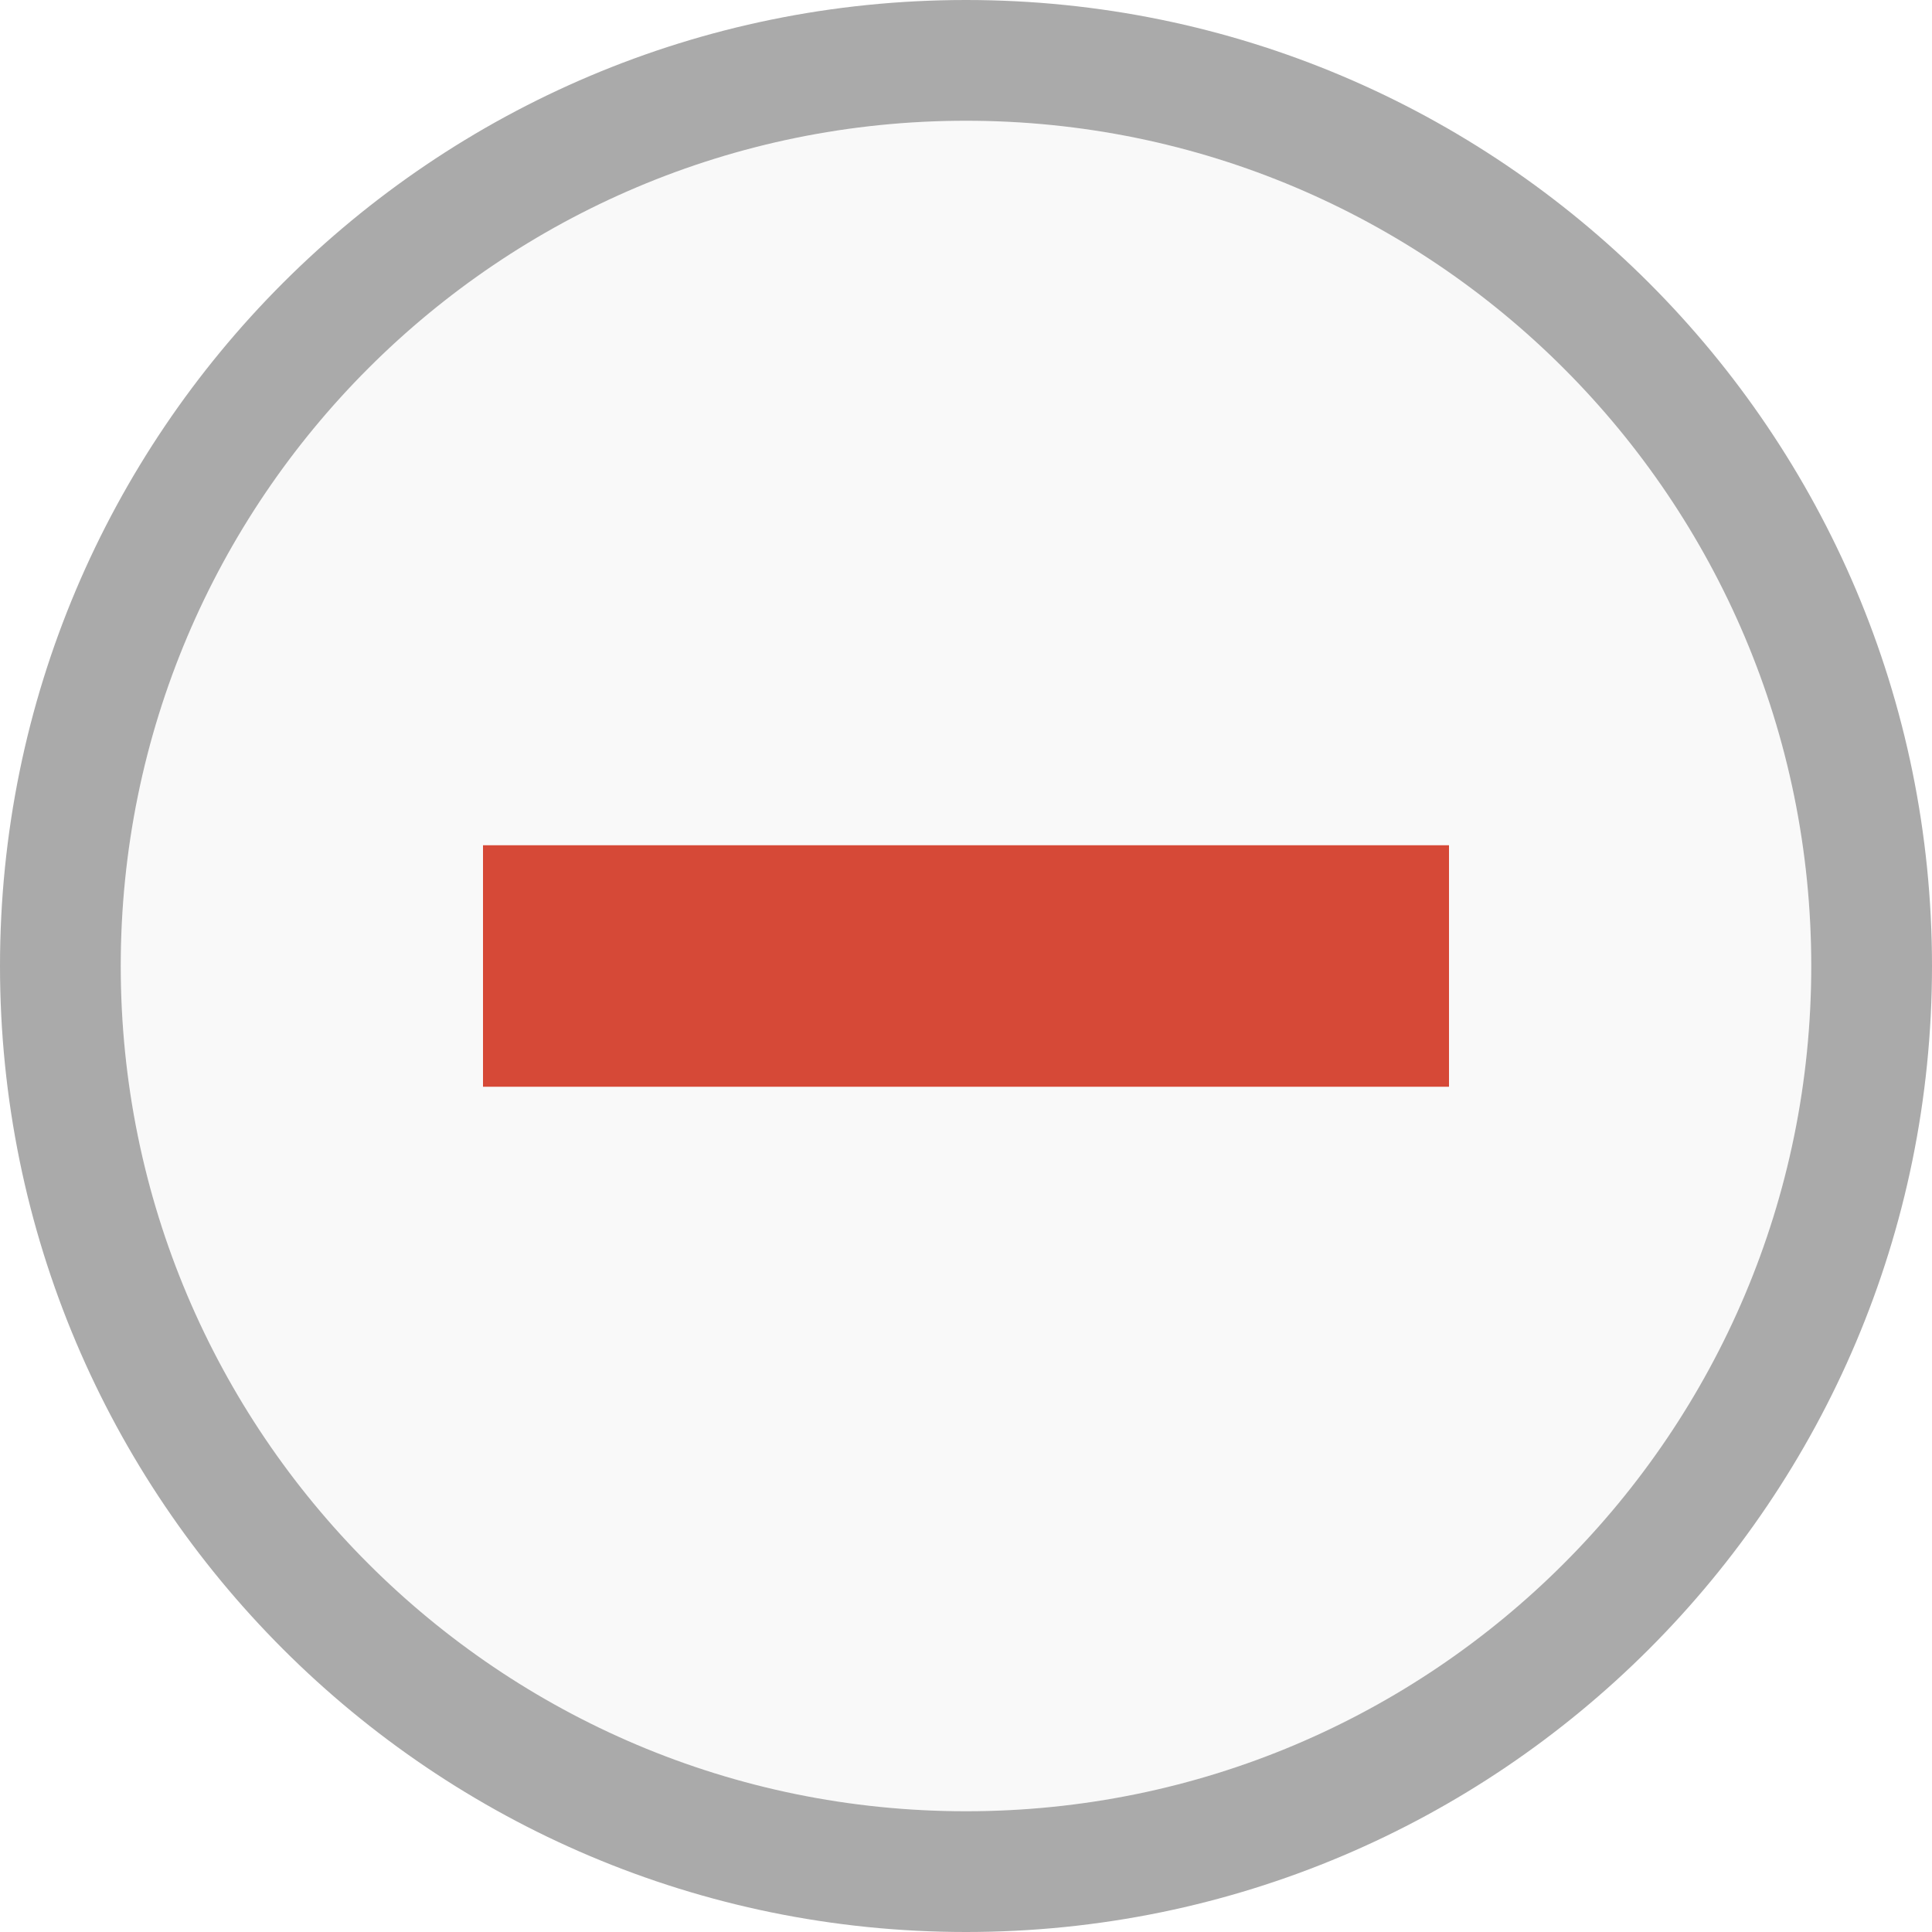
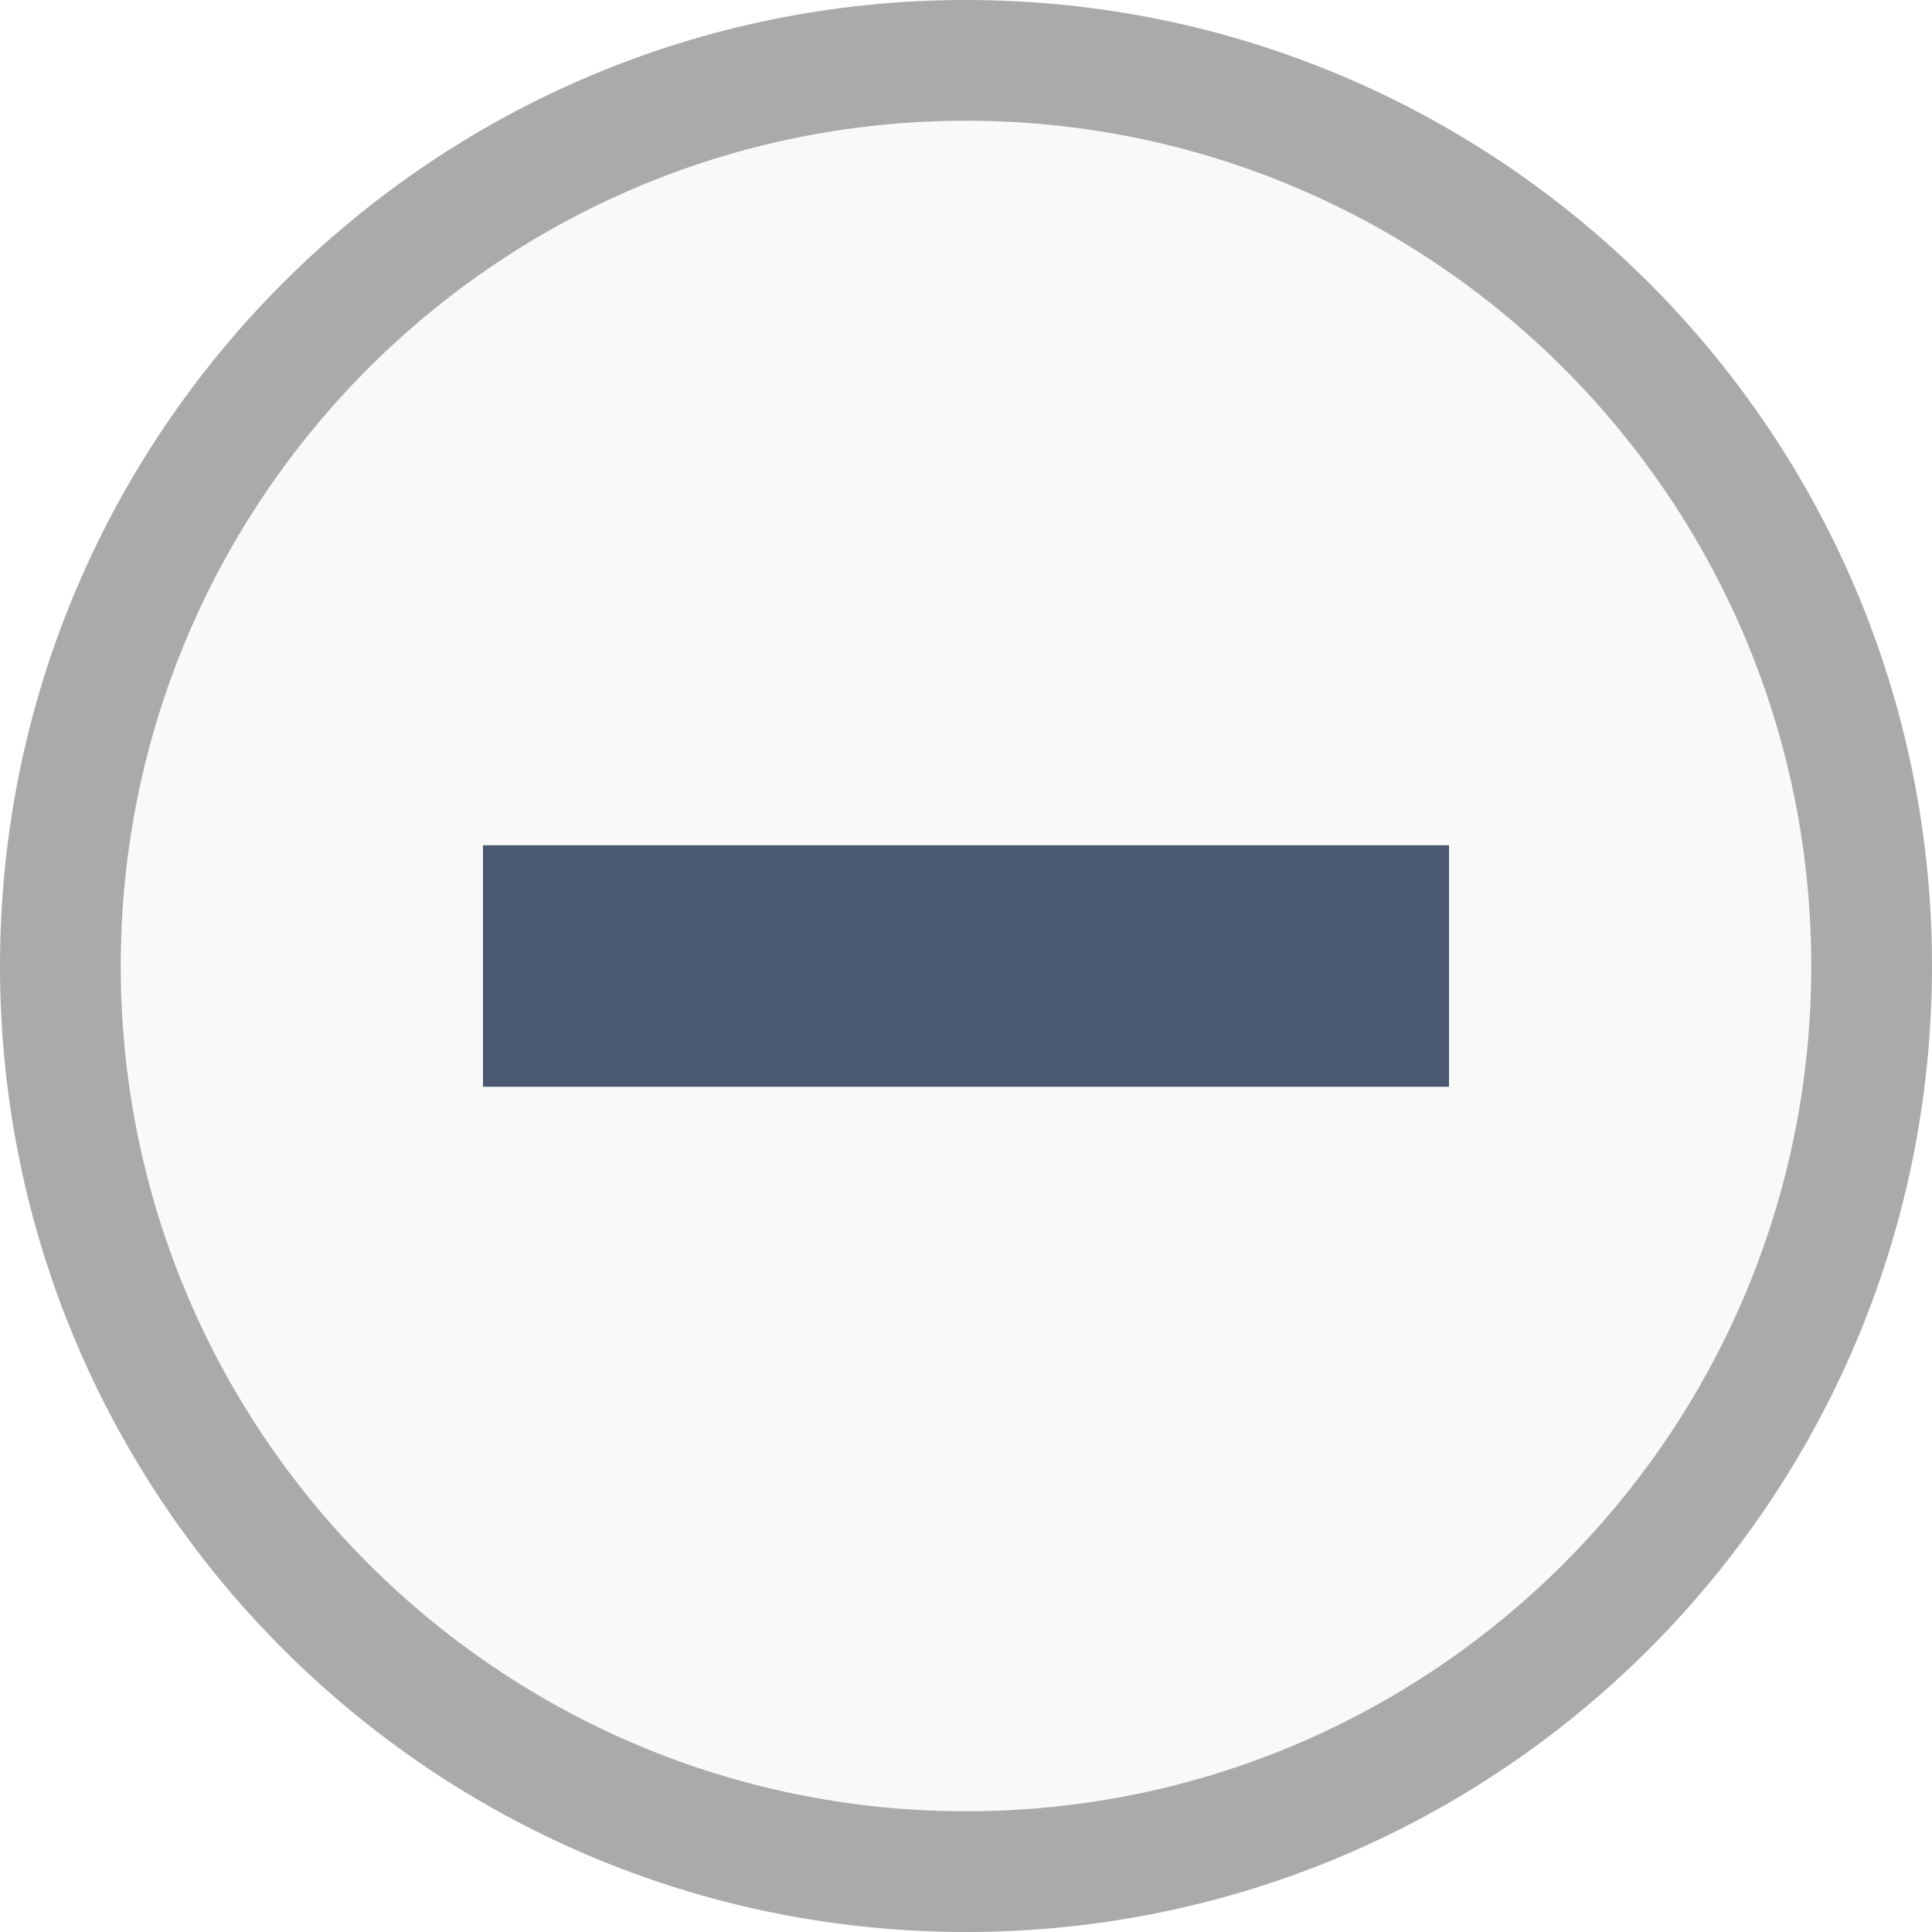
<svg xmlns="http://www.w3.org/2000/svg" viewBox="0 0 16 16">
  <g transform="translate(0 -1036.362)">
    <path style="fill:#f9f9f9" d="m 15,8 c 0,3.866 -3.134,7 -7,7 C 4.134,15 1,11.866 1,8 1,4.134 4.134,1 8,1 c 3.866,0 7,3.134 7,7 z" transform="translate(0 1036.362)" />
    <path style="fill:#aaa" d="M 8 0 C 3.582 8.8817842e-16 -3.006854e-17 3.582 0 8 C 0 12.418 3.582 16 8 16 C 12.418 16 16 12.418 16 8 C 16 3.582 12.418 -1.8064254e-15 8 0 z M 8 1 C 11.866 1 15 4.134 15 8 C 15 11.866 11.866 15 8 15 C 4.134 15 1 11.866 1 8 C 1 4.134 4.134 1 8 1 z " transform="translate(0 1036.362)" />
-     <rect width="8" x="4" y="7" height="2" style="fill:#d64937" transform="translate(0 1036.362)" />
+     <rect width="8" x="4" y="7" height="2" style="fill:#4b5871" transform="translate(0 1036.362)" />
  </g>
</svg>
